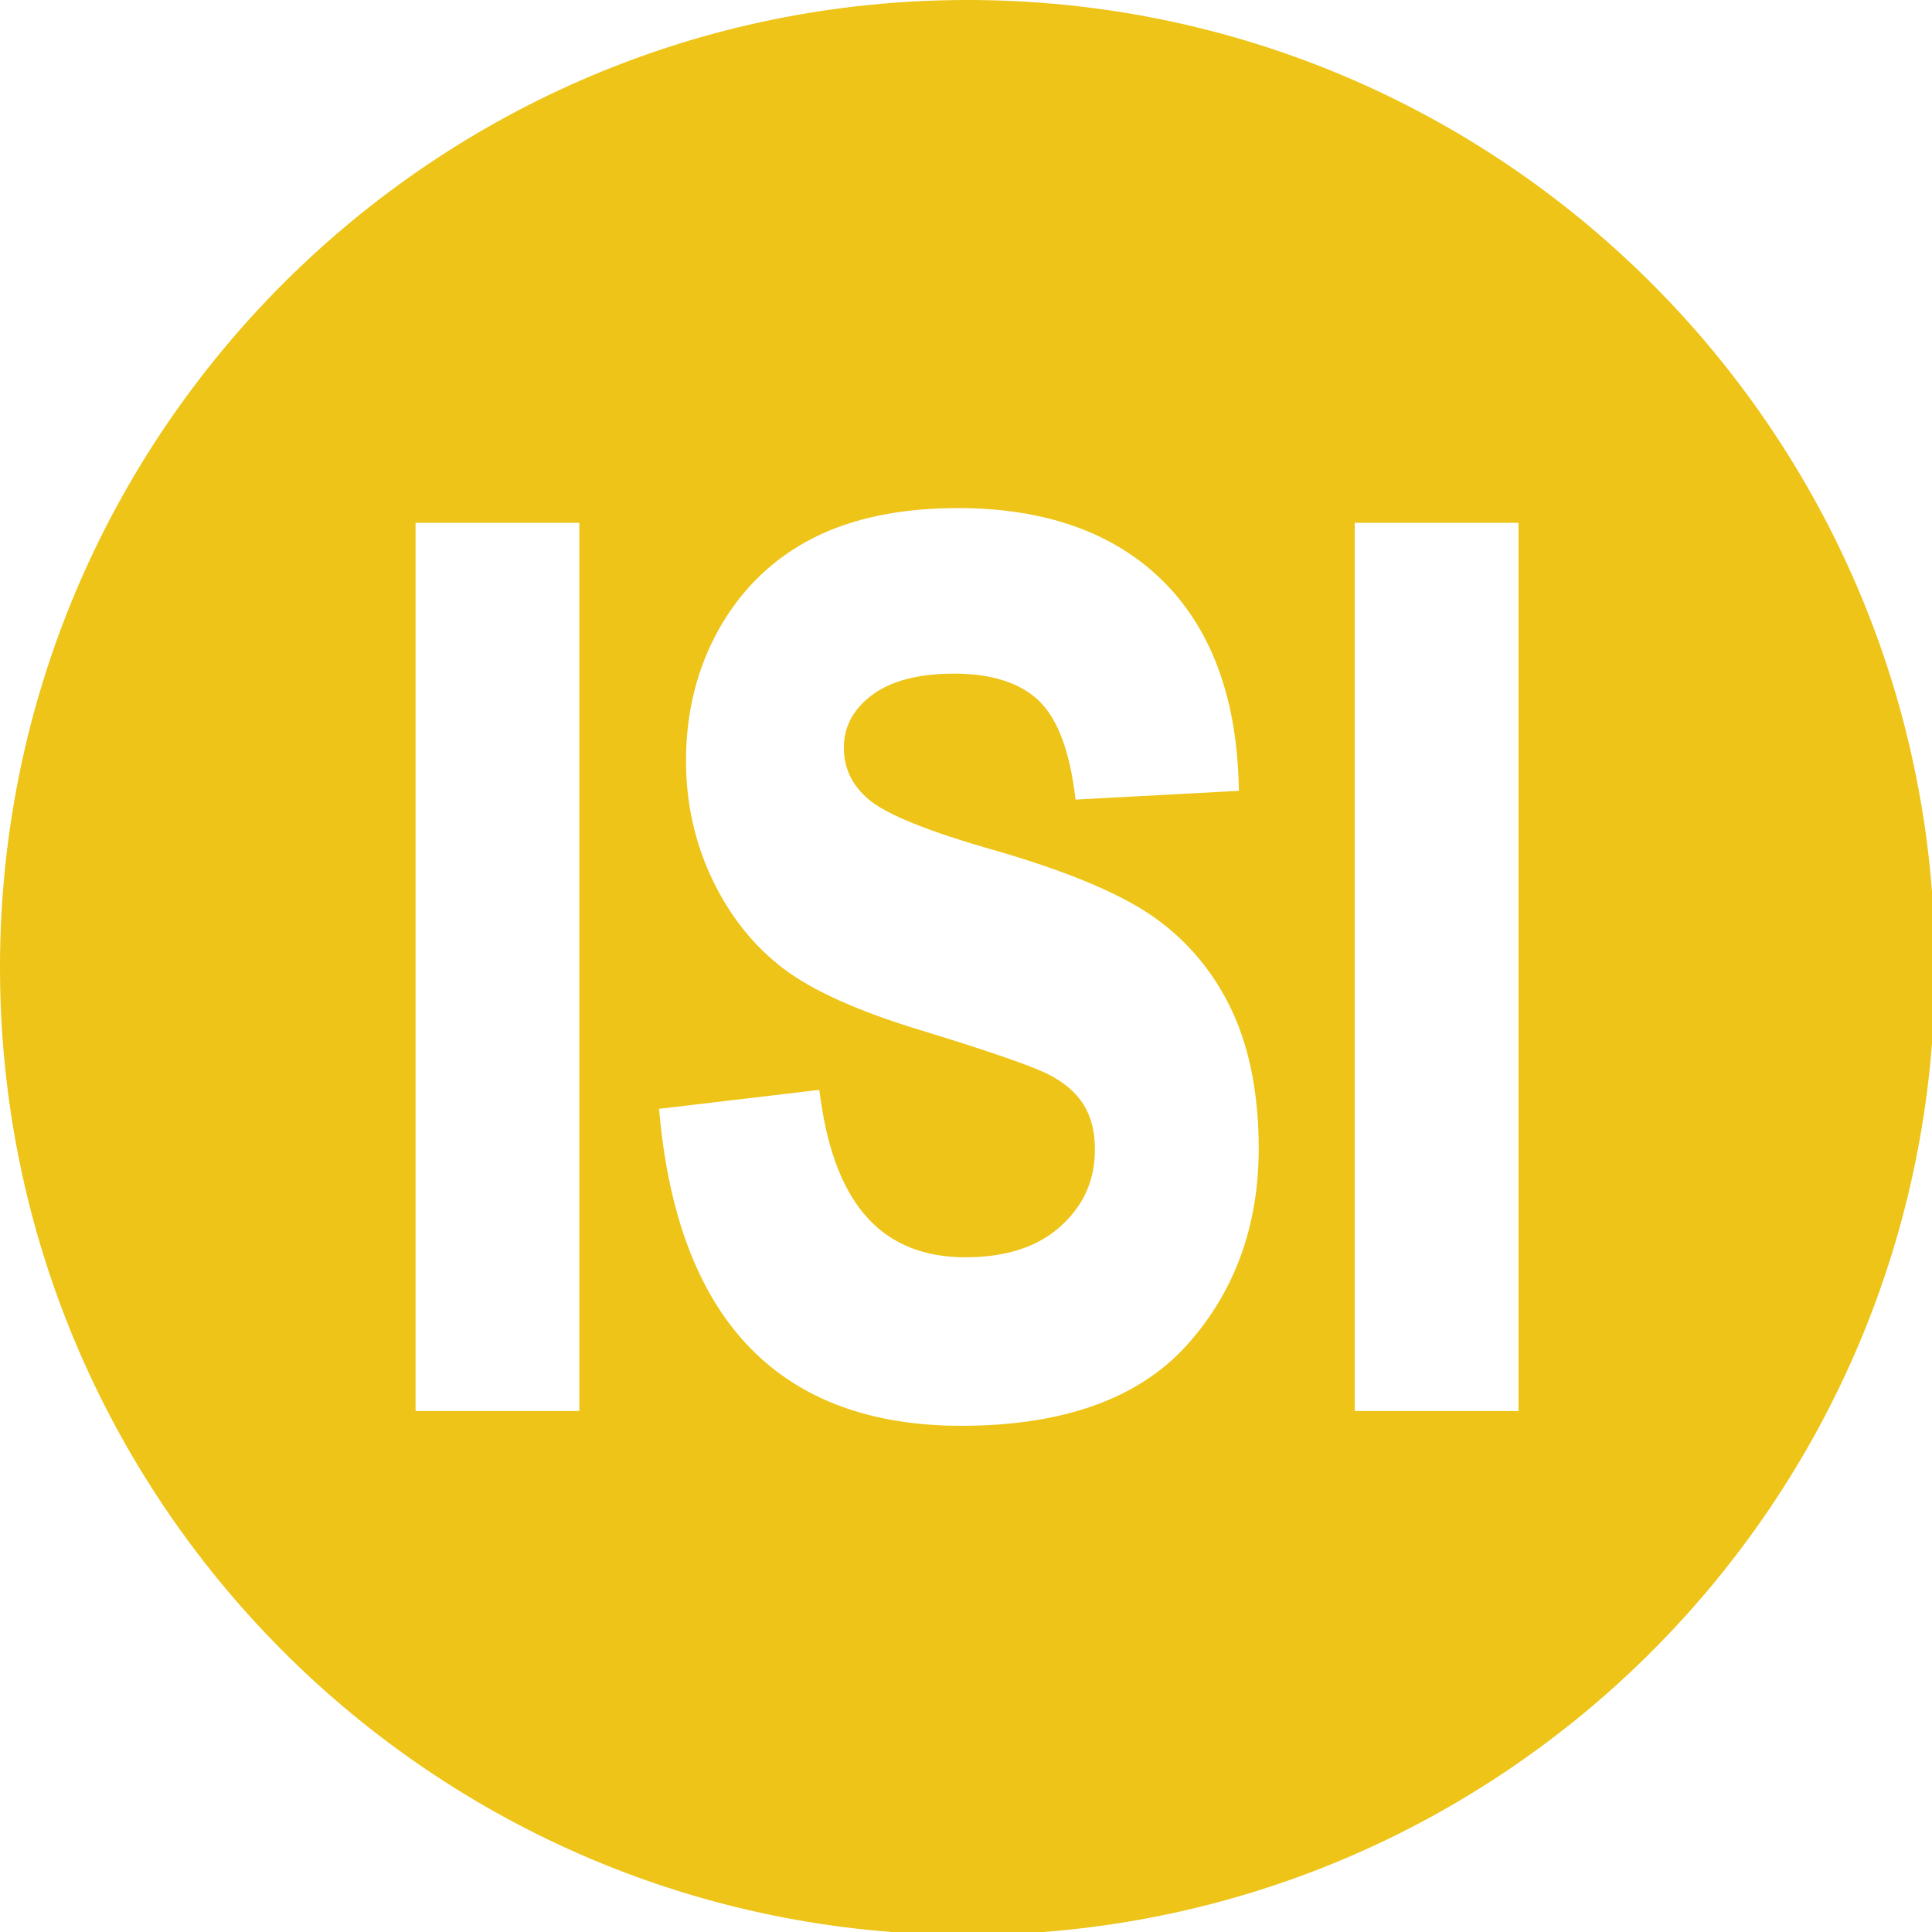
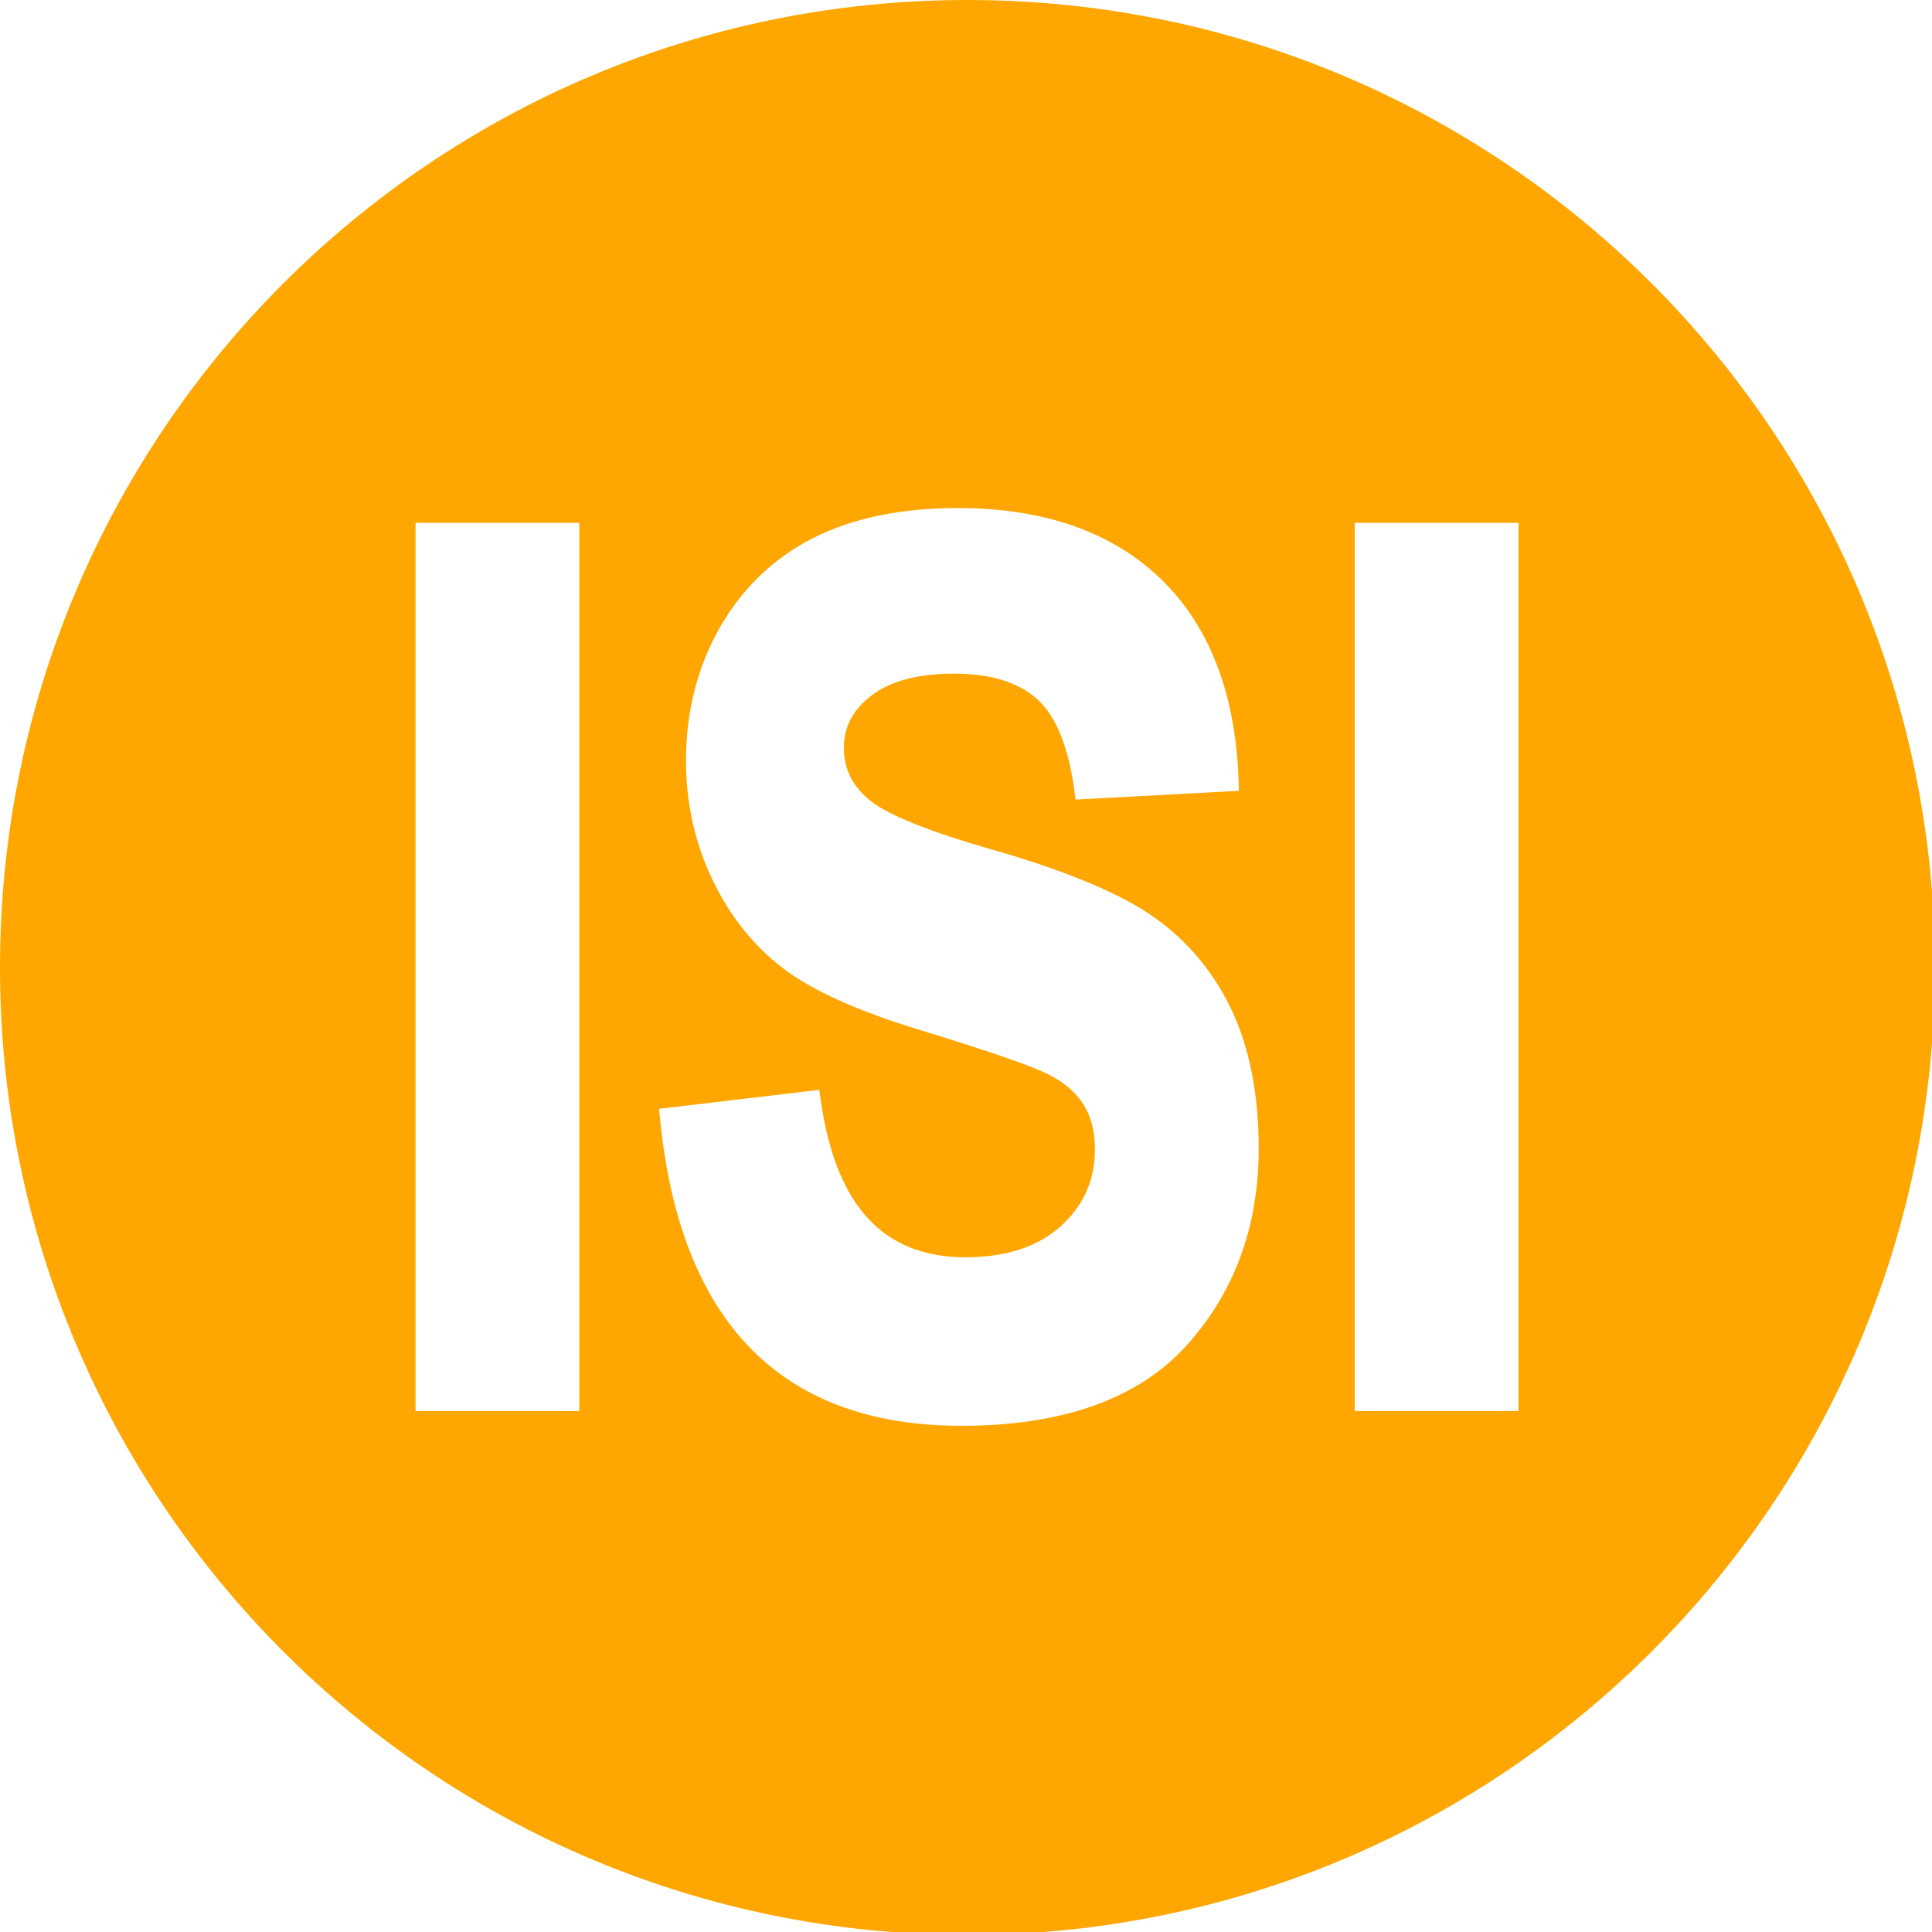
<svg xmlns="http://www.w3.org/2000/svg" version="1.1" id="Capa_1" x="0px" y="0px" width="1000px" height="1000px" viewBox="0 0 1000 1000" enable-background="new 0 0 1000 1000" xml:space="preserve">
-   <path fill="#EDC417" d="M500.762,0C224.199,0,0,224.198,0,500.762c0,276.563,224.199,500.761,500.762,500.761  c276.563,0,500.763-224.198,500.763-500.761C1001.524,224.198,777.325,0,500.762,0z M299.864,730.335h-84.783V270.626h84.783  V730.335z M614.144,696.431c-24.936,27.578-64.14,41.563-116.521,41.563c-93.042,0-145.53-53.452-156.007-158.875l-0.517-5.202  l82.955-9.802l0.732,5.15c7.805,54.839,32.331,81.496,74.981,81.496c20.991,0,37.612-5.453,49.402-16.21  c11.816-10.78,17.56-23.767,17.56-39.702c0-9.137-1.991-16.938-5.922-23.184c-3.947-6.273-10.137-11.549-18.394-15.68  c-8.84-4.419-31.03-12.08-65.953-22.769c-32.101-9.708-56.064-20.496-71.208-32.058c-15.321-11.692-27.653-27.227-36.654-46.172  c-8.979-18.893-13.531-39.485-13.531-61.205c0-25.309,5.851-48.436,17.39-68.739c11.594-20.414,27.849-36.058,48.312-46.495  c20.276-10.338,45.515-15.58,75.016-15.58c44.51,0,79.867,12.354,105.091,36.721c25.215,24.371,38.746,59.507,40.218,104.434  l0.171,5.215l-84.548,4.525l-0.66-4.866c-3.078-22.679-9.604-38.585-19.393-47.276c-9.771-8.66-24.143-13.052-42.717-13.052  c-18.716,0-33.185,3.839-43.002,11.41c-9.527,7.35-14.159,16.159-14.159,26.929c0,10.676,4.206,19.436,12.856,26.782  c9.19,7.811,31.301,16.718,65.722,26.476c37.81,10.958,65.606,22.716,82.648,34.957c17.309,12.433,30.711,28.694,39.836,48.331  c9.066,19.504,13.662,43.391,13.662,70.995C651.512,634.715,638.939,668.993,614.144,696.431z M785.983,730.335H701.2V270.626  h84.783V730.335z" />
+   <path fill="#FFA600" d="M500.762,0C224.199,0,0,224.198,0,500.762s224.199,500.762,500.762,500.762  c276.563,0,500.764-224.198,500.764-500.762C1001.524,224.198,777.325,0,500.762,0z M299.864,730.335h-84.783V270.626h84.783  V730.335z M614.144,696.431c-24.936,27.578-64.14,41.563-116.521,41.563c-93.042,0-145.53-53.452-156.007-158.875l-0.518-5.202  l82.955-9.802l0.732,5.149c7.805,54.839,32.331,81.496,74.98,81.496c20.991,0,37.612-5.453,49.402-16.21  c11.816-10.78,17.56-23.767,17.56-39.702c0-9.137-1.99-16.938-5.922-23.184c-3.946-6.273-10.137-11.549-18.394-15.68  c-8.84-4.419-31.03-12.08-65.953-22.77c-32.101-9.708-56.064-20.496-71.208-32.058c-15.321-11.692-27.653-27.228-36.654-46.172  c-8.979-18.894-13.53-39.485-13.53-61.206c0-25.309,5.851-48.436,17.39-68.739c11.594-20.414,27.849-36.058,48.312-46.495  c20.276-10.338,45.516-15.58,75.017-15.58c44.51,0,79.867,12.354,105.091,36.721c25.215,24.371,38.746,59.507,40.218,104.434  l0.171,5.215l-84.548,4.525l-0.66-4.866c-3.077-22.679-9.604-38.585-19.393-47.276c-9.771-8.66-24.143-13.052-42.717-13.052  c-18.716,0-33.186,3.839-43.002,11.41c-9.527,7.35-14.159,16.159-14.159,26.929c0,10.676,4.206,19.437,12.855,26.782  c9.19,7.811,31.302,16.718,65.723,26.476c37.81,10.958,65.605,22.717,82.647,34.957c17.31,12.434,30.711,28.694,39.836,48.331  c9.066,19.504,13.662,43.392,13.662,70.995C651.512,634.715,638.939,668.993,614.144,696.431z M785.983,730.335H701.2V270.626  h84.783V730.335L785.983,730.335z" />
</svg>
